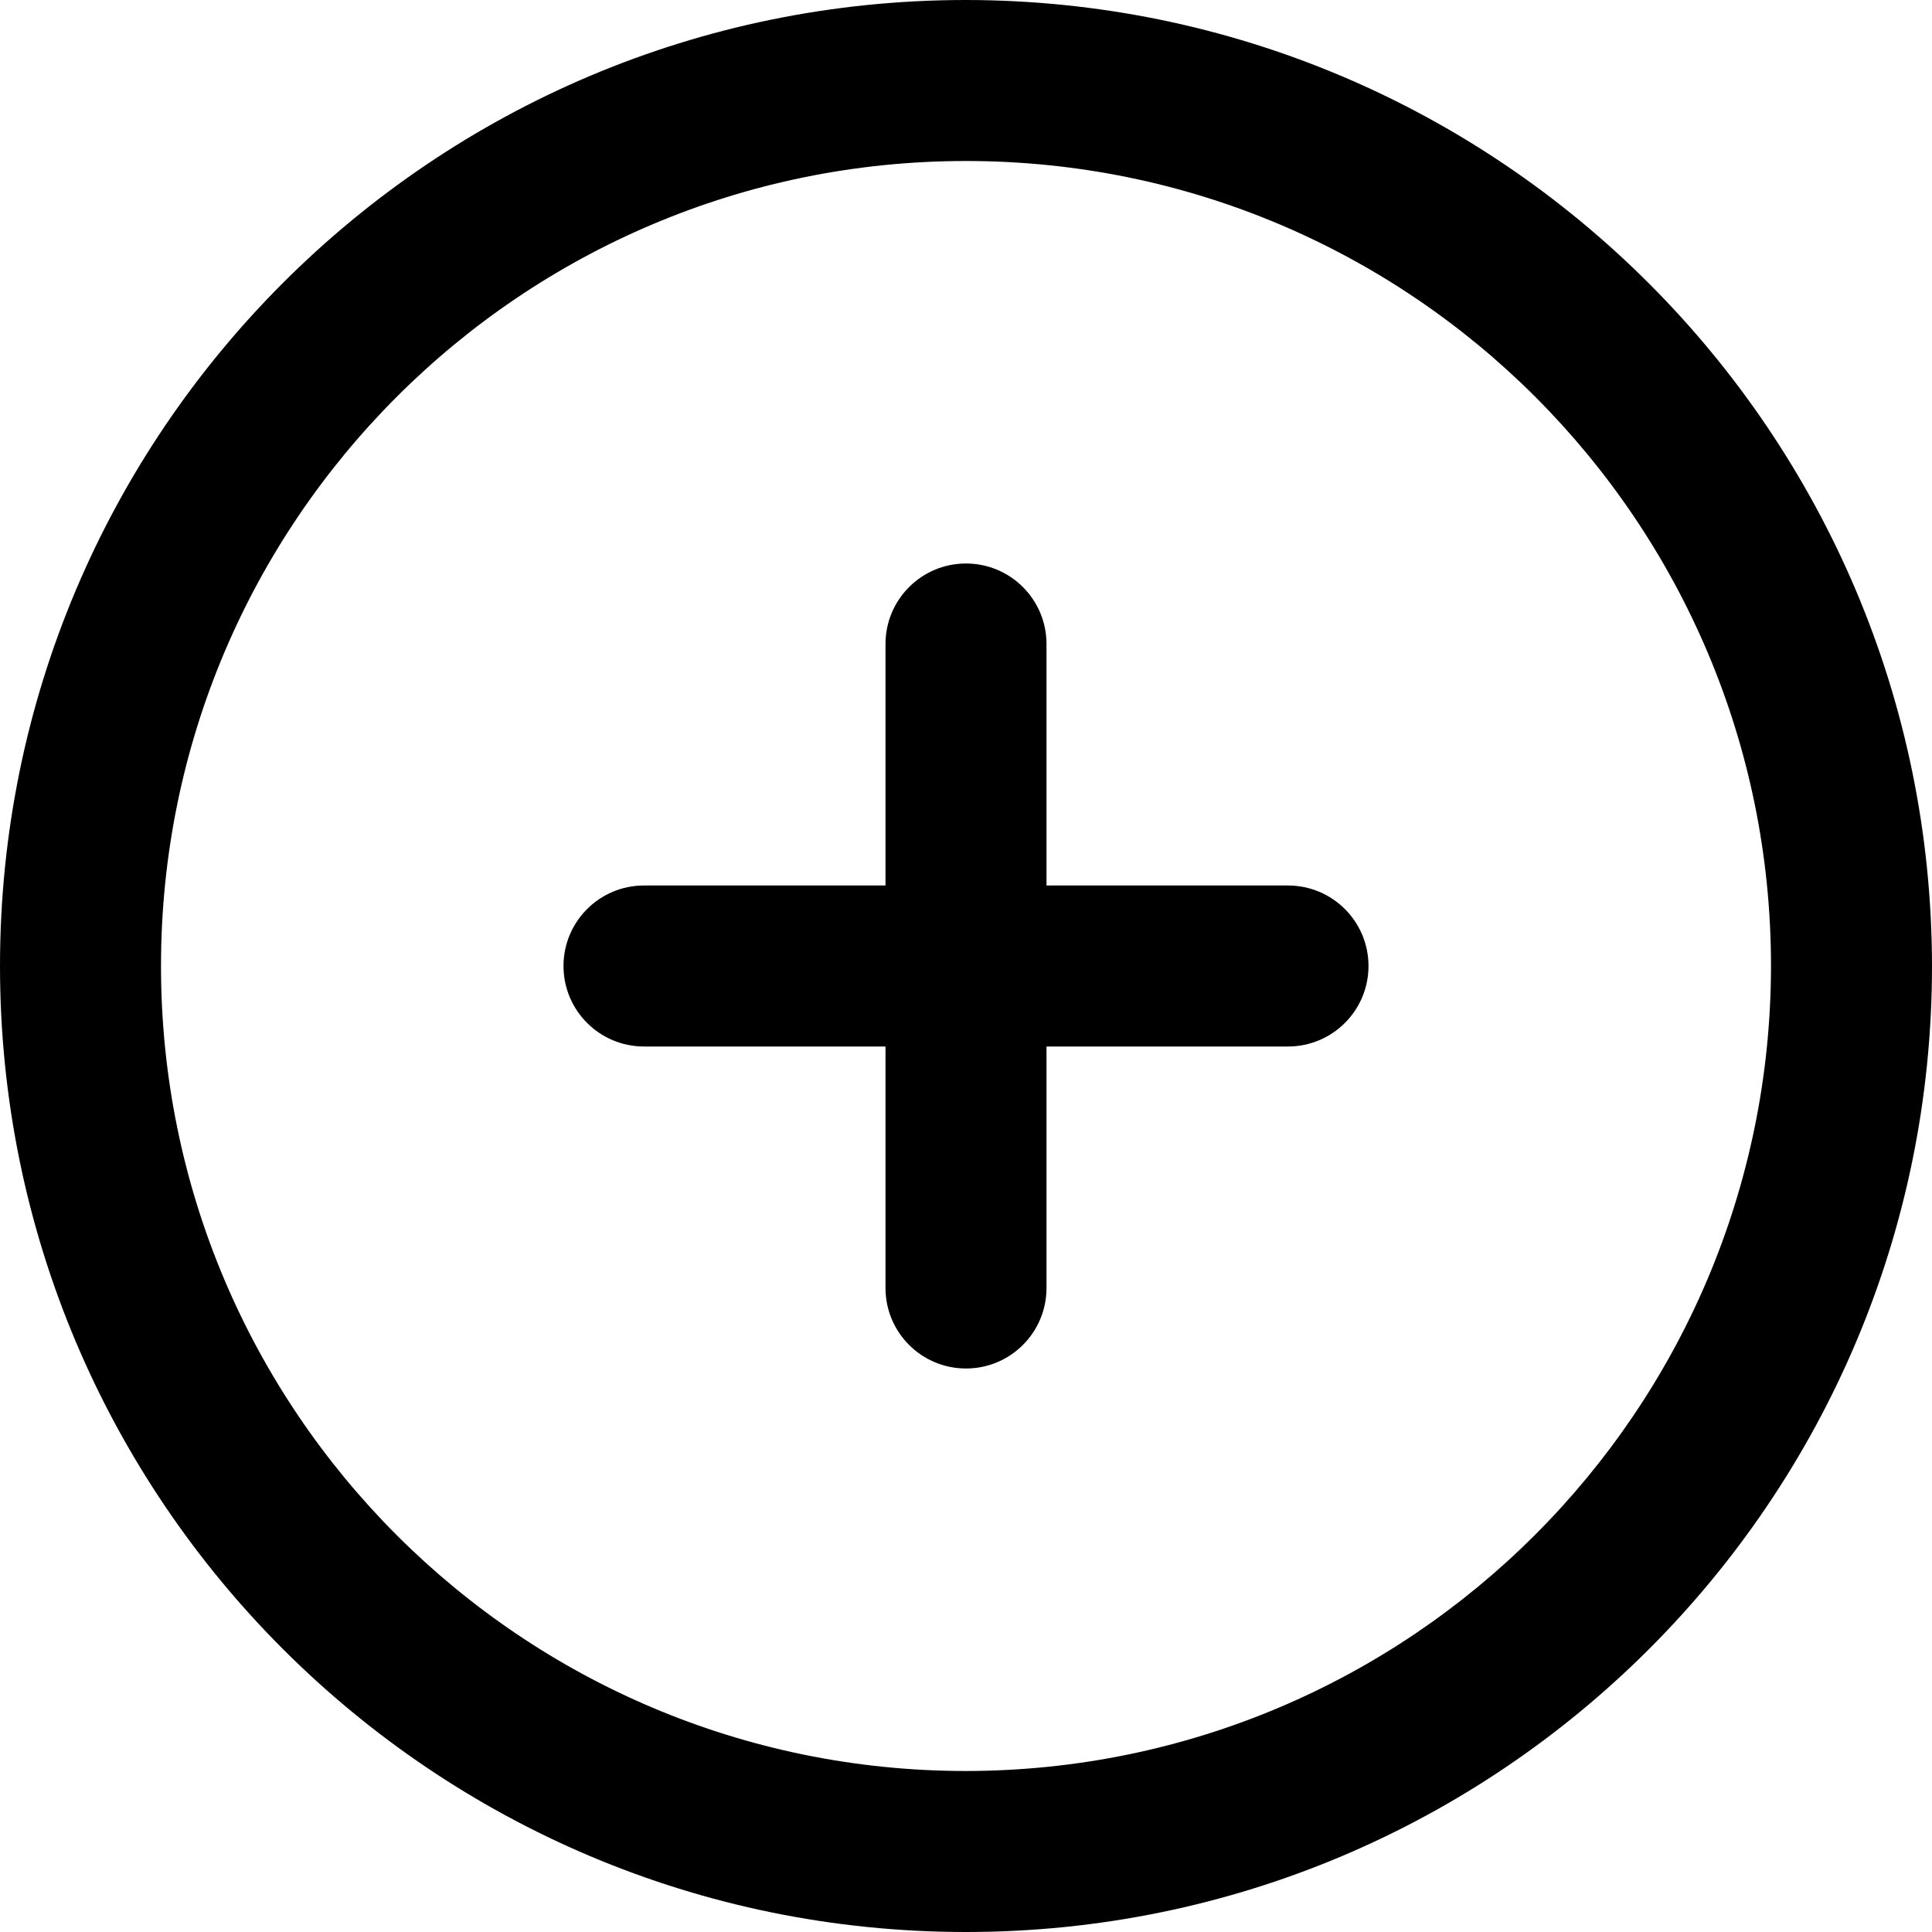
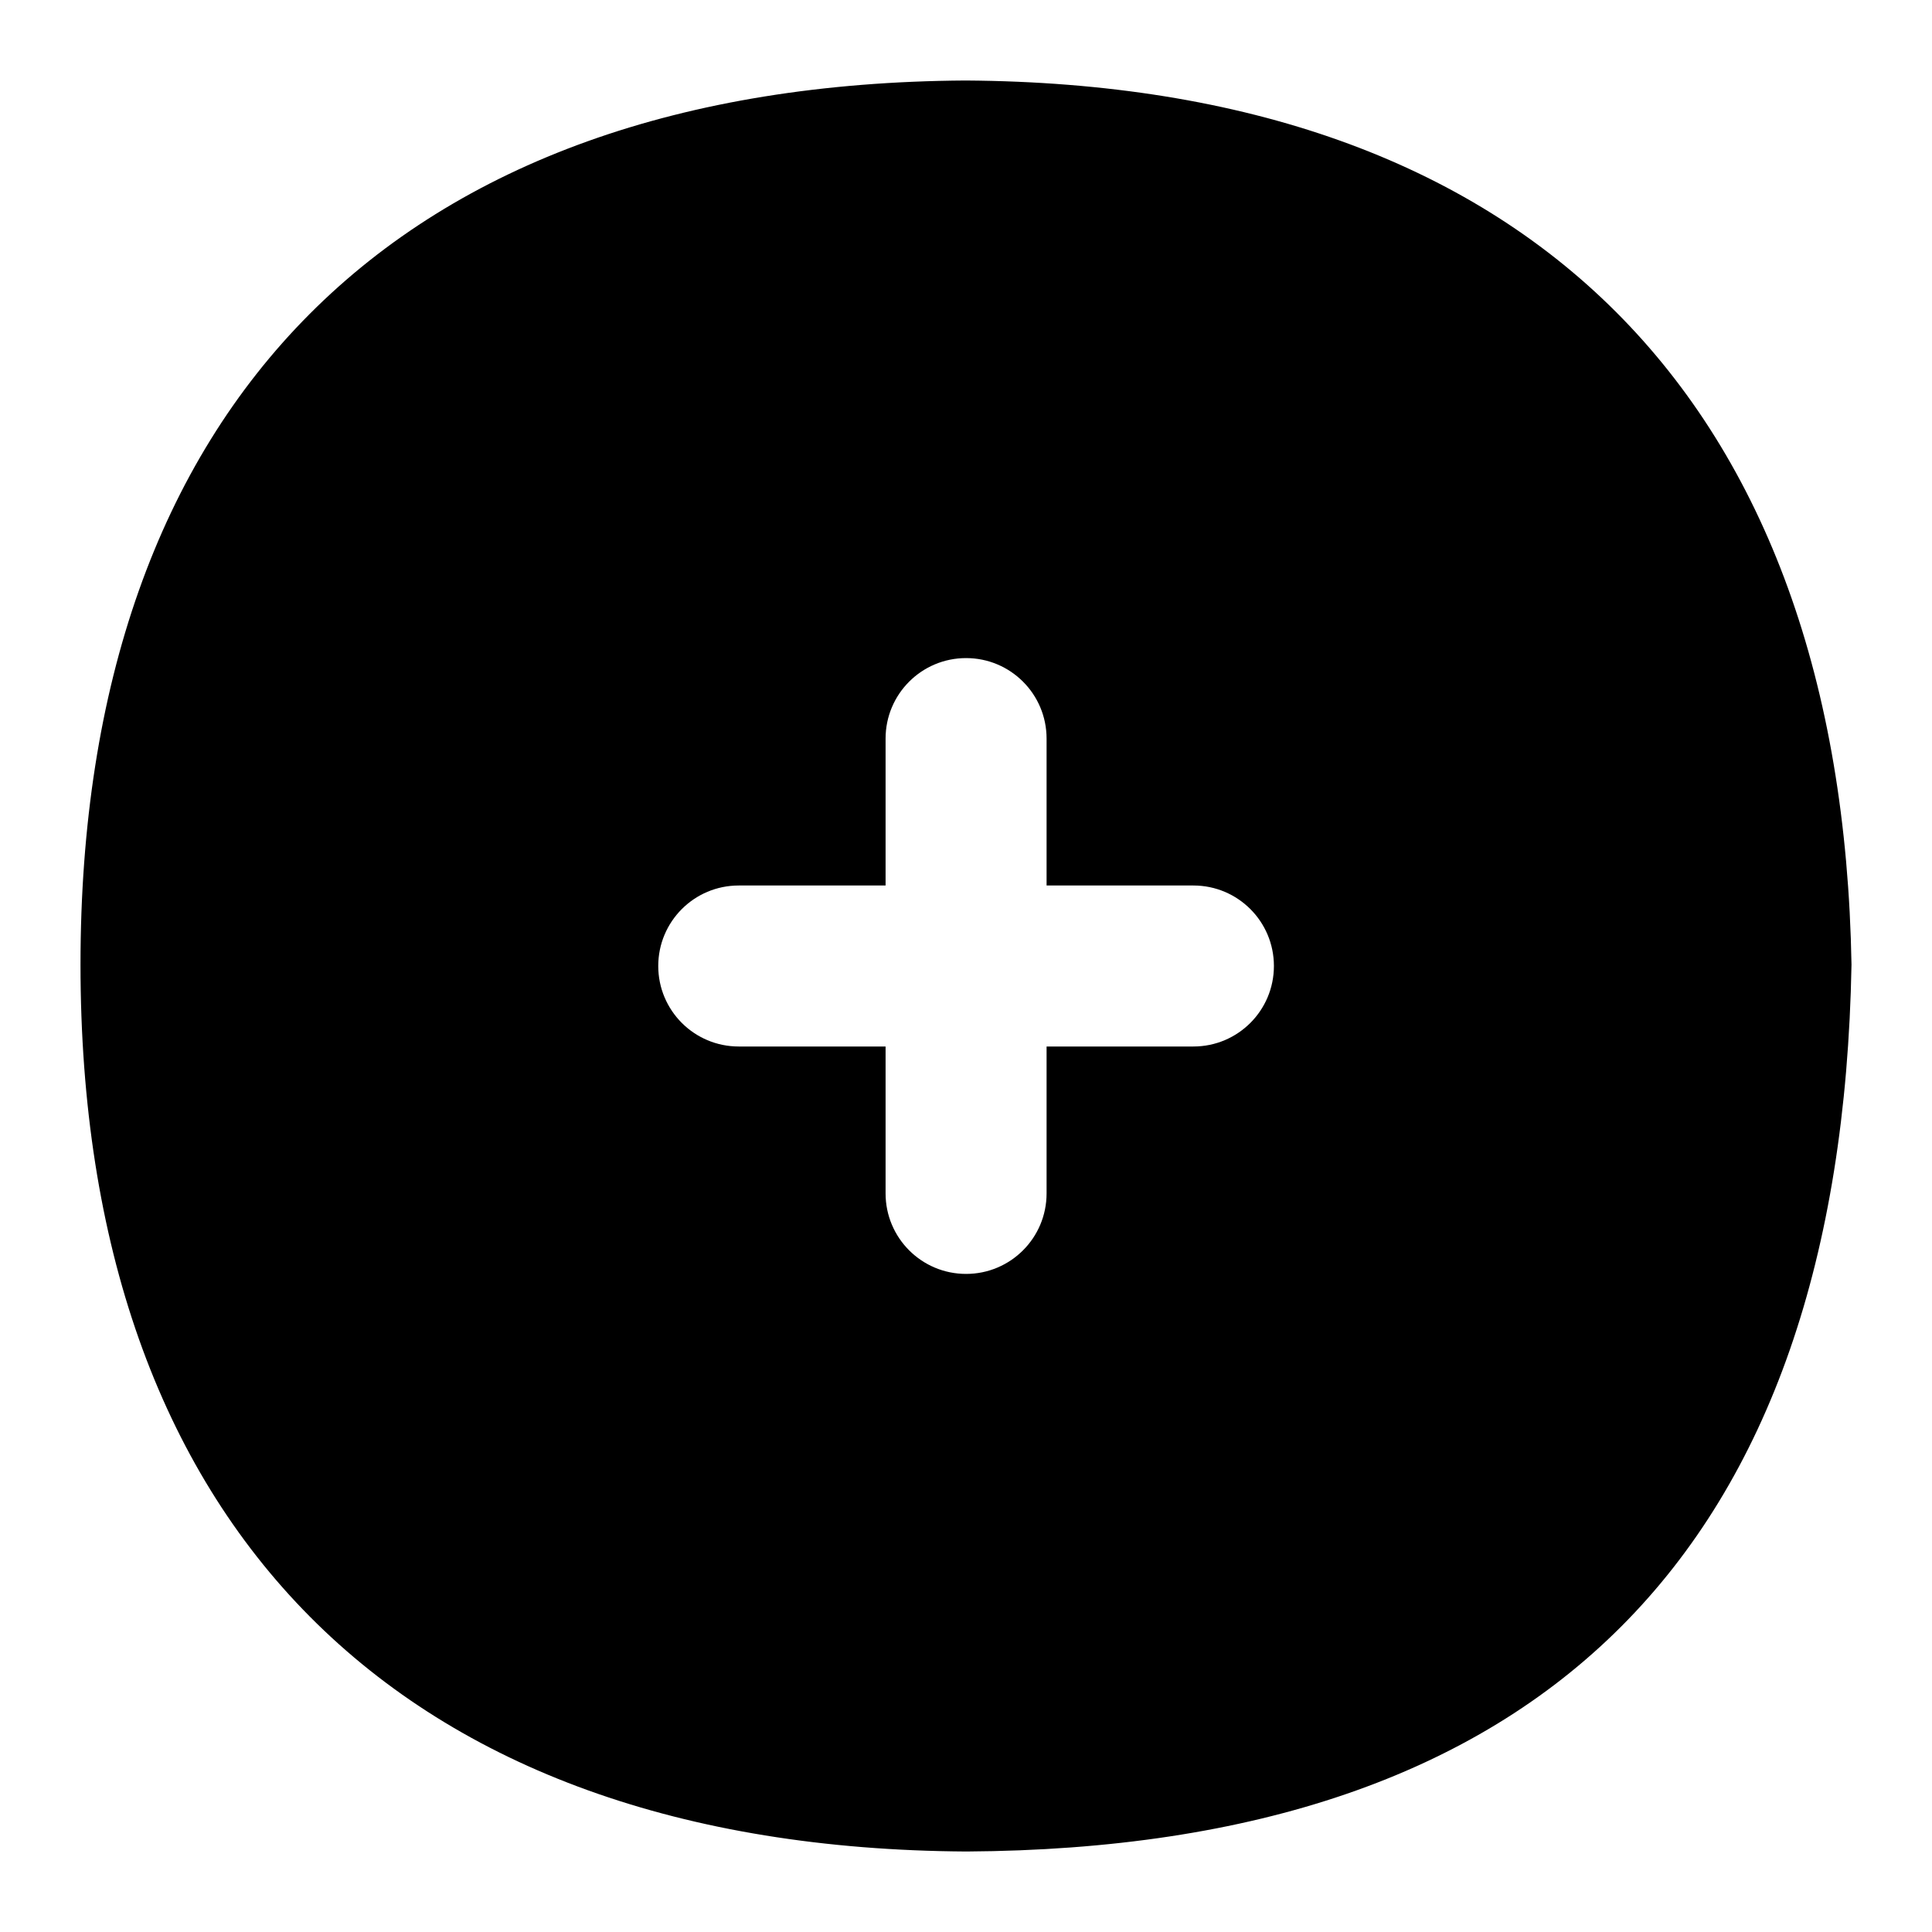
- <svg xmlns="http://www.w3.org/2000/svg" id="Layer_1" height="512" viewBox="0 0 24 24" width="512" data-name="Layer 1">
-   <path d="m12 0a12 12 0 1 0 12 12 12.013 12.013 0 0 0 -12-12zm0 22a10 10 0 1 1 10-10 10.011 10.011 0 0 1 -10 10zm5-10a1 1 0 0 1 -1 1h-3v3a1 1 0 0 1 -2 0v-3h-3a1 1 0 0 1 0-2h3v-3a1 1 0 0 1 2 0v3h3a1 1 0 0 1 1 1z" />
+ <svg xmlns="http://www.w3.org/2000/svg" id="Layer_1" data-name="Layer 1" viewBox="0 0 24 24">
+   <path d="M11.994,1C4.929,1.044,1,5.027,1,11.982s3.933,10.977,11.006,11.018c7.162-.042,10.861-3.737,10.994-11.017-.122-7.037-4.026-10.938-11.006-10.983Zm2.831,12h-1.824v1.825c0,.552-.447,1-1,1s-1-.448-1-1v-1.825h-1.824c-.553,0-1-.448-1-1s.447-1,1-1h1.824v-1.825c0-.552,.447-1,1-1s1,.448,1,1v1.825h1.824c.553,0,1,.448,1,1s-.447,1-1,1Z" />
</svg>
